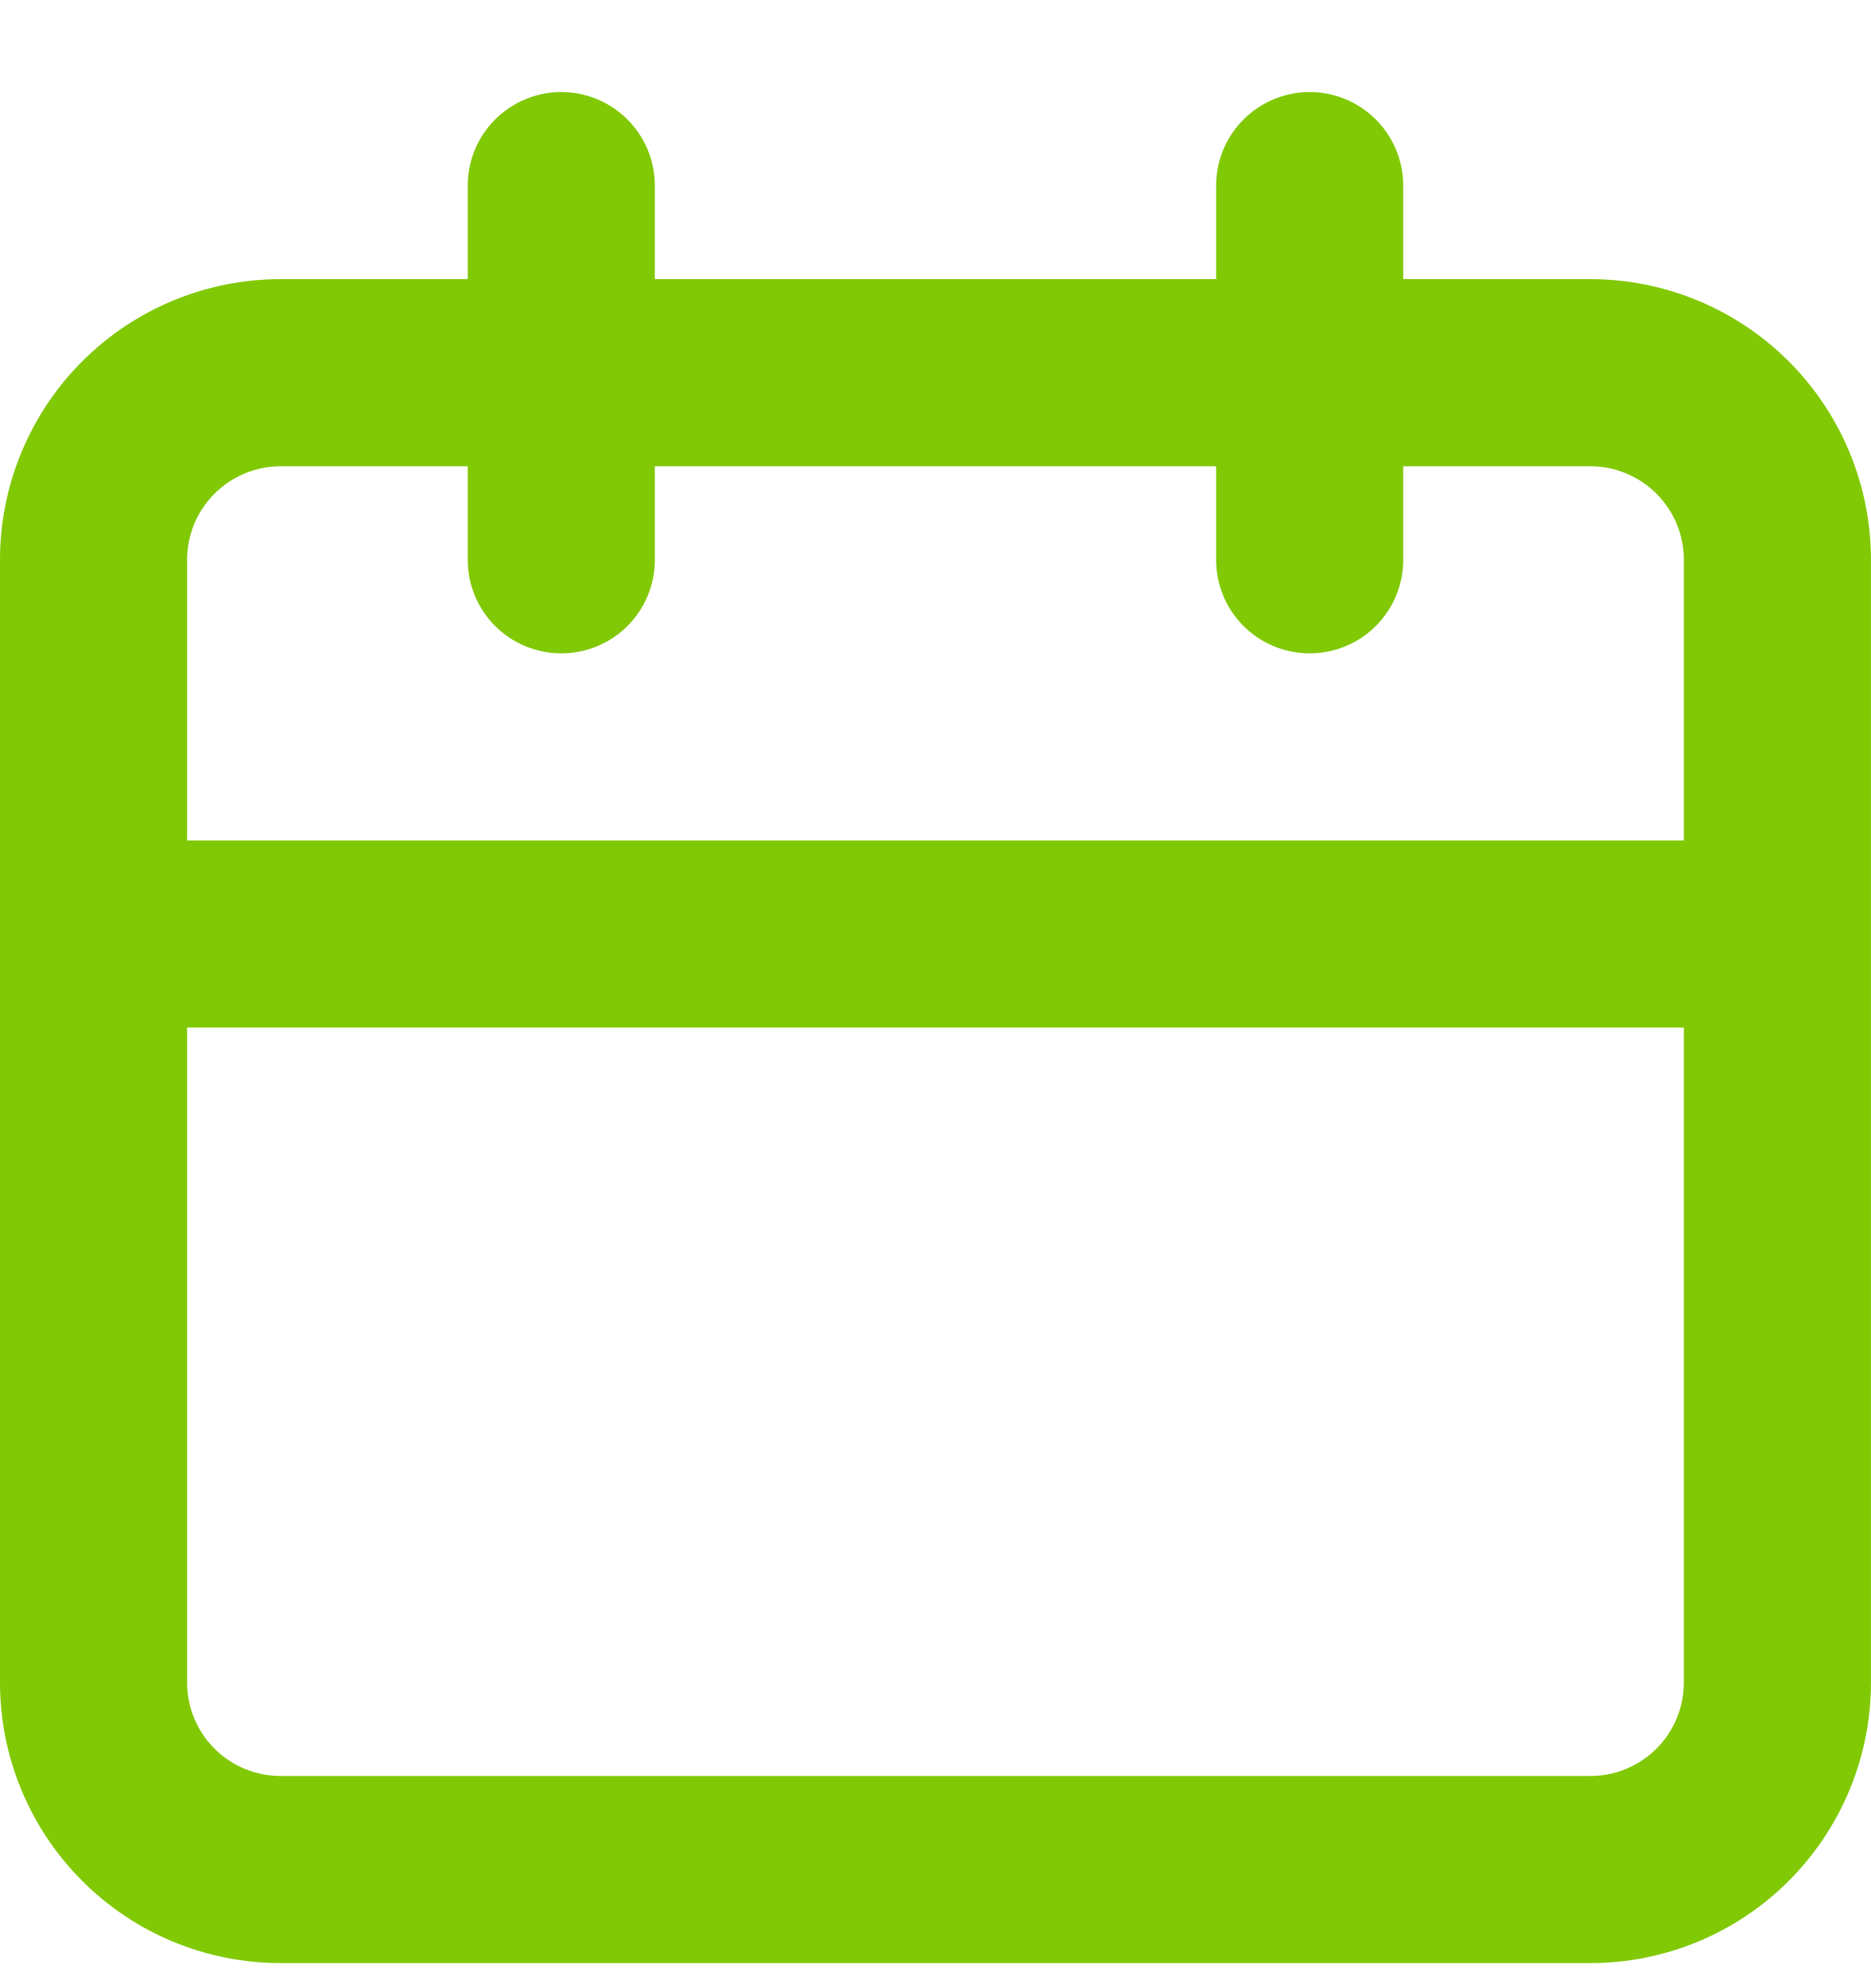
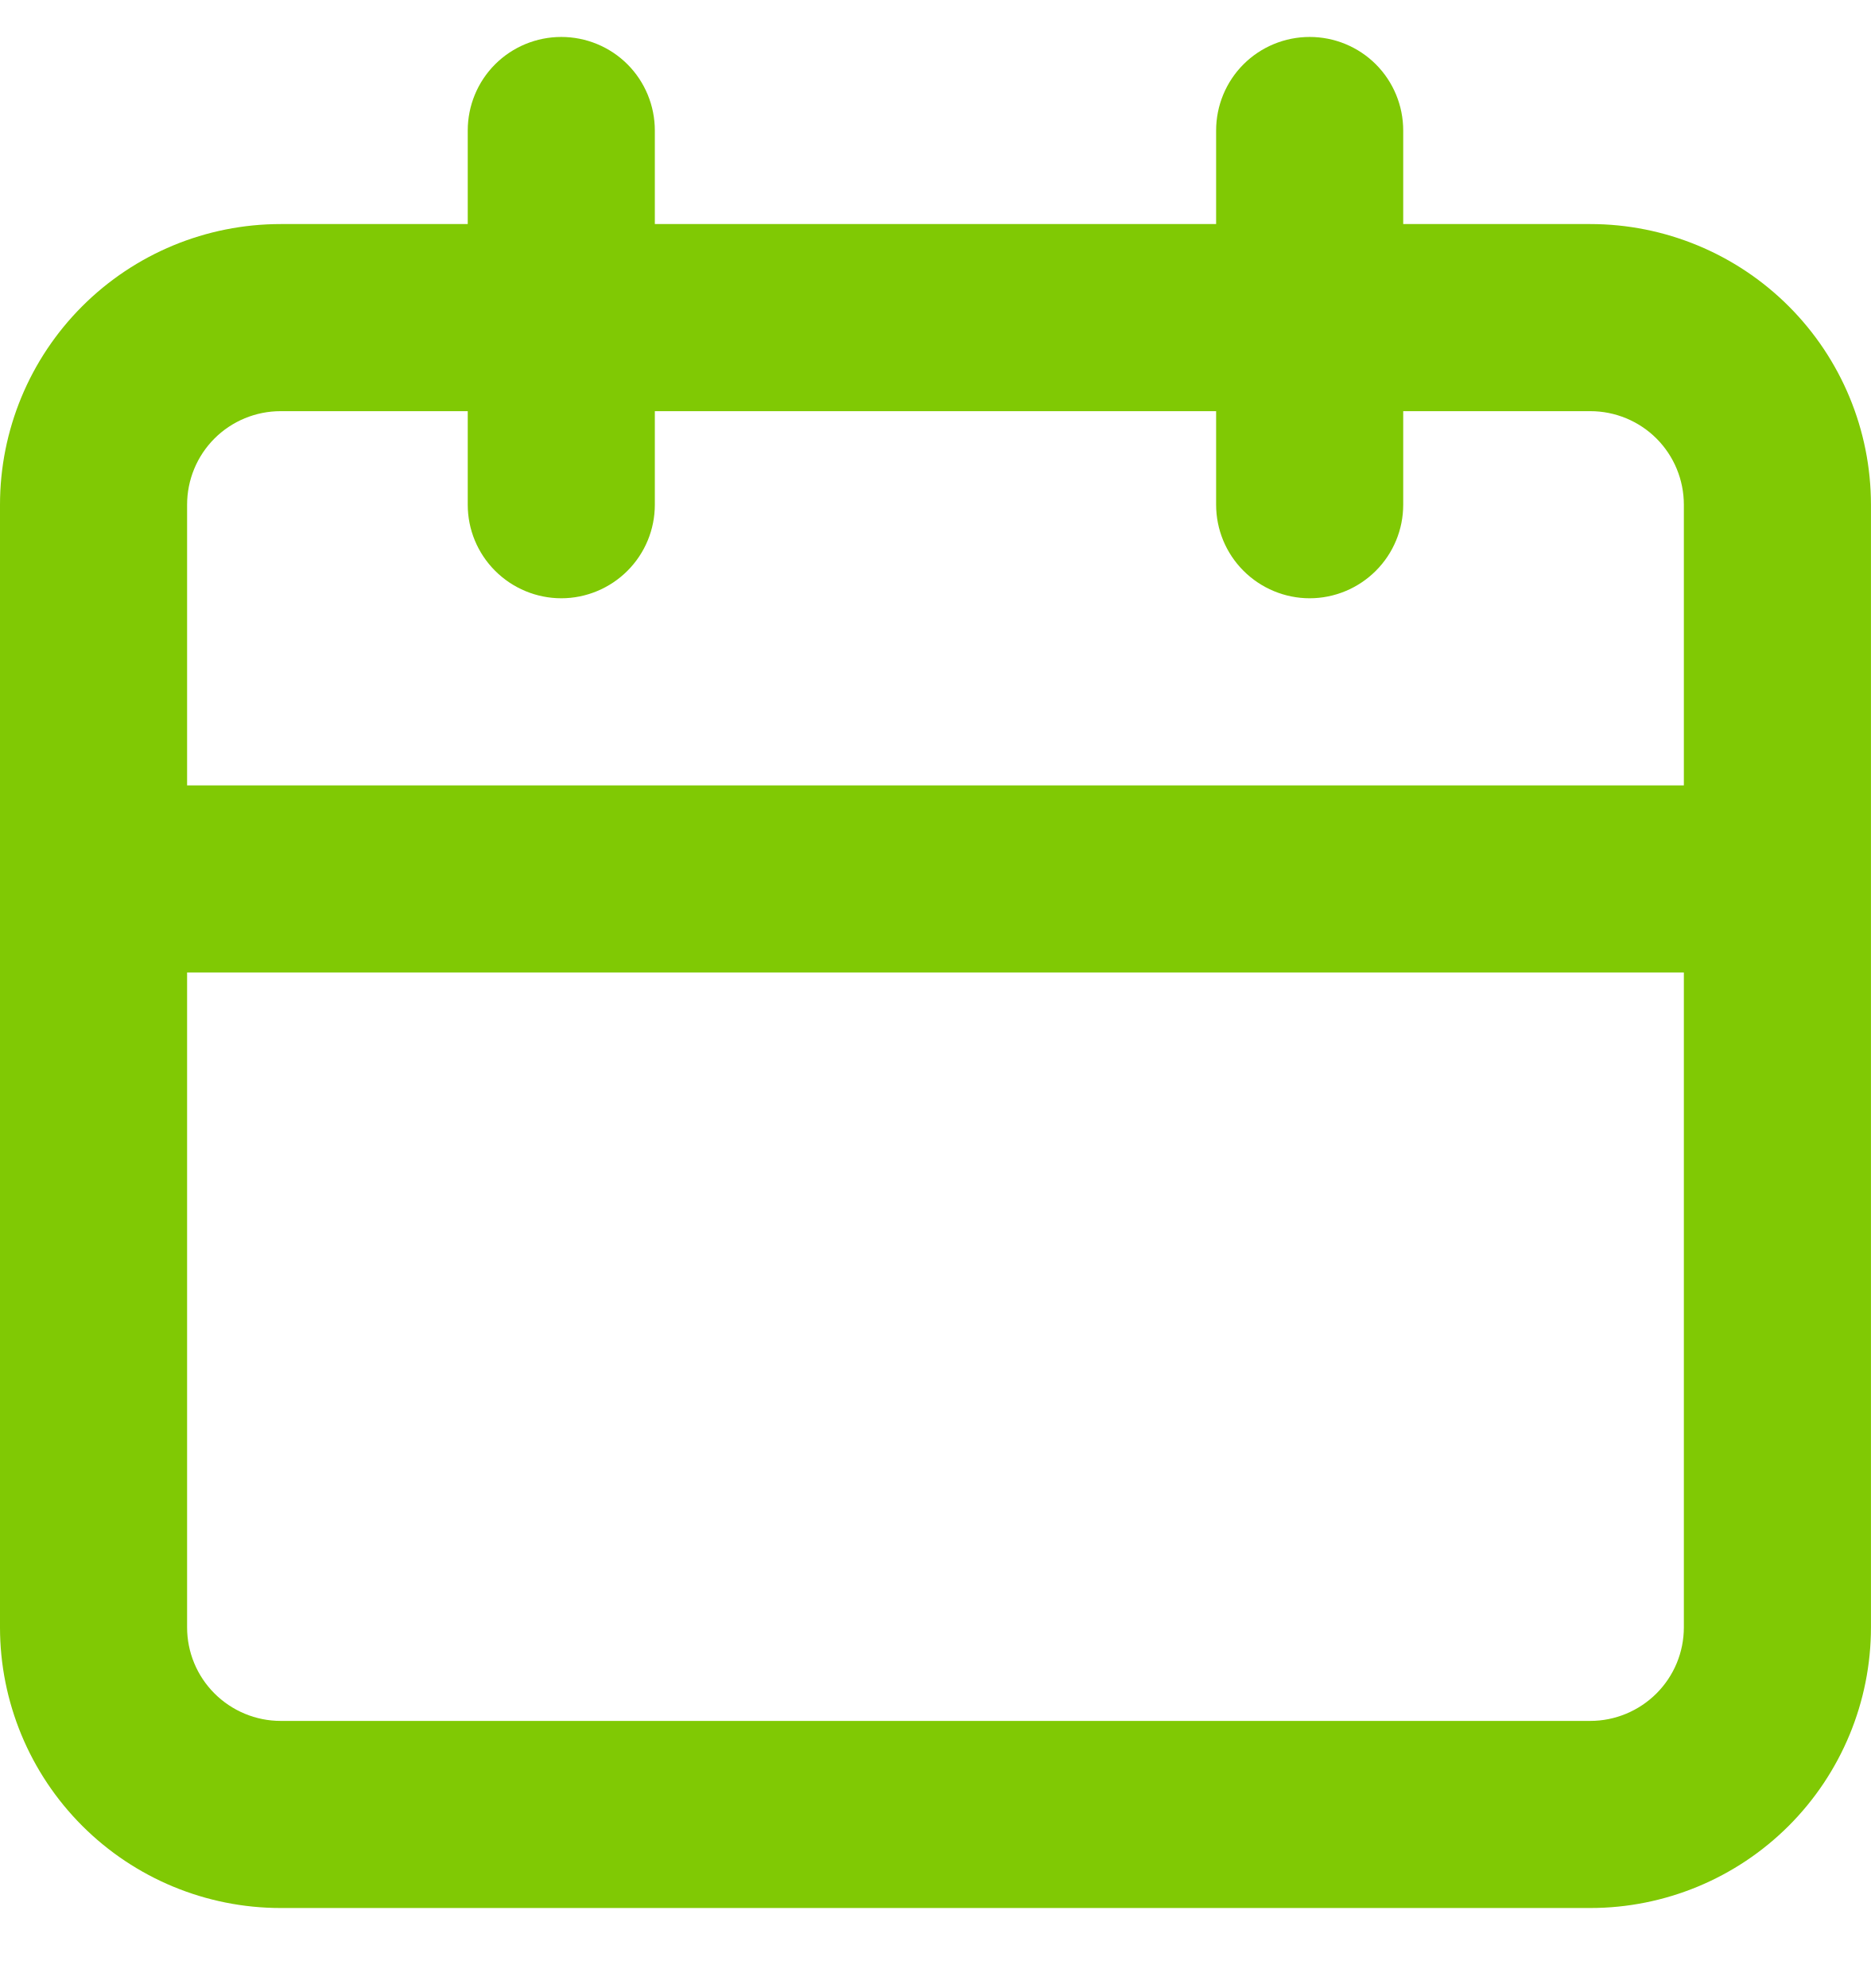
<svg xmlns="http://www.w3.org/2000/svg" width="16" height="17" viewBox="0 0 16 17" fill="none">
-   <path d="M13.6 2.387H12V1.587C12 1.375 11.916 1.172 11.766 1.022C11.616 0.872 11.412 0.787 11.2 0.787C10.988 0.787 10.784 0.872 10.634 1.022C10.484 1.172 10.4 1.375 10.4 1.587V2.387H5.6V1.587C5.6 1.375 5.516 1.172 5.366 1.022C5.216 0.872 5.012 0.787 4.8 0.787C4.588 0.787 4.384 0.872 4.234 1.022C4.084 1.172 4 1.375 4 1.587V2.387H2.4C1.763 2.387 1.153 2.64 0.703 3.09C0.253 3.54 0 4.151 0 4.787V14.387C0 15.024 0.253 15.634 0.703 16.084C1.153 16.535 1.763 16.787 2.4 16.787H13.6C14.236 16.787 14.847 16.535 15.297 16.084C15.747 15.634 16 15.024 16 14.387V4.787C16 4.151 15.747 3.54 15.297 3.09C14.847 2.64 14.236 2.387 13.6 2.387V2.387ZM14.4 14.387C14.4 14.6 14.316 14.803 14.166 14.953C14.016 15.103 13.812 15.187 13.6 15.187H2.4C2.188 15.187 1.984 15.103 1.834 14.953C1.684 14.803 1.6 14.6 1.6 14.387V8.787H14.4V14.387ZM14.4 7.187H1.6V4.787C1.6 4.575 1.684 4.372 1.834 4.222C1.984 4.072 2.188 3.987 2.4 3.987H4V4.787C4 5 4.084 5.203 4.234 5.353C4.384 5.503 4.588 5.587 4.8 5.587C5.012 5.587 5.216 5.503 5.366 5.353C5.516 5.203 5.6 5 5.6 4.787V3.987H10.4V4.787C10.4 5 10.484 5.203 10.634 5.353C10.784 5.503 10.988 5.587 11.2 5.587C11.412 5.587 11.616 5.503 11.766 5.353C11.916 5.203 12 5 12 4.787V3.987H13.6C13.812 3.987 14.016 4.072 14.166 4.222C14.316 4.372 14.4 4.575 14.4 4.787V7.187Z" fill="#80C904" />
+   <path d="M13.6 1.916H12V1.116C12 0.904 11.916 0.7 11.766 0.55C11.616 0.4 11.412 0.316 11.2 0.316C10.988 0.316 10.784 0.4 10.634 0.55C10.484 0.7 10.4 0.904 10.4 1.116V1.916H5.6V1.116C5.6 0.904 5.516 0.7 5.366 0.55C5.216 0.4 5.012 0.316 4.8 0.316C4.588 0.316 4.384 0.4 4.234 0.55C4.084 0.7 4 0.904 4 1.116V1.916H2.4C1.763 1.916 1.153 2.169 0.703 2.619C0.253 3.069 0 3.679 0 4.316V13.916C0 14.552 0.253 15.163 0.703 15.613C1.153 16.063 1.763 16.316 2.4 16.316H13.6C14.236 16.316 14.847 16.063 15.297 15.613C15.747 15.163 16 14.552 16 13.916V4.316C16 3.679 15.747 3.069 15.297 2.619C14.847 2.169 14.236 1.916 13.6 1.916V1.916ZM14.4 13.916C14.4 14.128 14.316 14.331 14.166 14.481C14.016 14.631 13.812 14.716 13.6 14.716H2.4C2.188 14.716 1.984 14.631 1.834 14.481C1.684 14.331 1.6 14.128 1.6 13.916V8.316H14.4V13.916ZM14.4 6.716H1.6V4.316C1.6 4.104 1.684 3.9 1.834 3.75C1.984 3.6 2.188 3.516 2.4 3.516H4V4.316C4 4.528 4.084 4.731 4.234 4.881C4.384 5.031 4.588 5.116 4.8 5.116C5.012 5.116 5.216 5.031 5.366 4.881C5.516 4.731 5.6 4.528 5.6 4.316V3.516H10.4V4.316C10.4 4.528 10.484 4.731 10.634 4.881C10.784 5.031 10.988 5.116 11.2 5.116C11.412 5.116 11.616 5.031 11.766 4.881C11.916 4.731 12 4.528 12 4.316V3.516H13.6C13.812 3.516 14.016 3.6 14.166 3.75C14.316 3.9 14.4 4.104 14.4 4.316V6.716Z" fill="#80C904" />
</svg>
